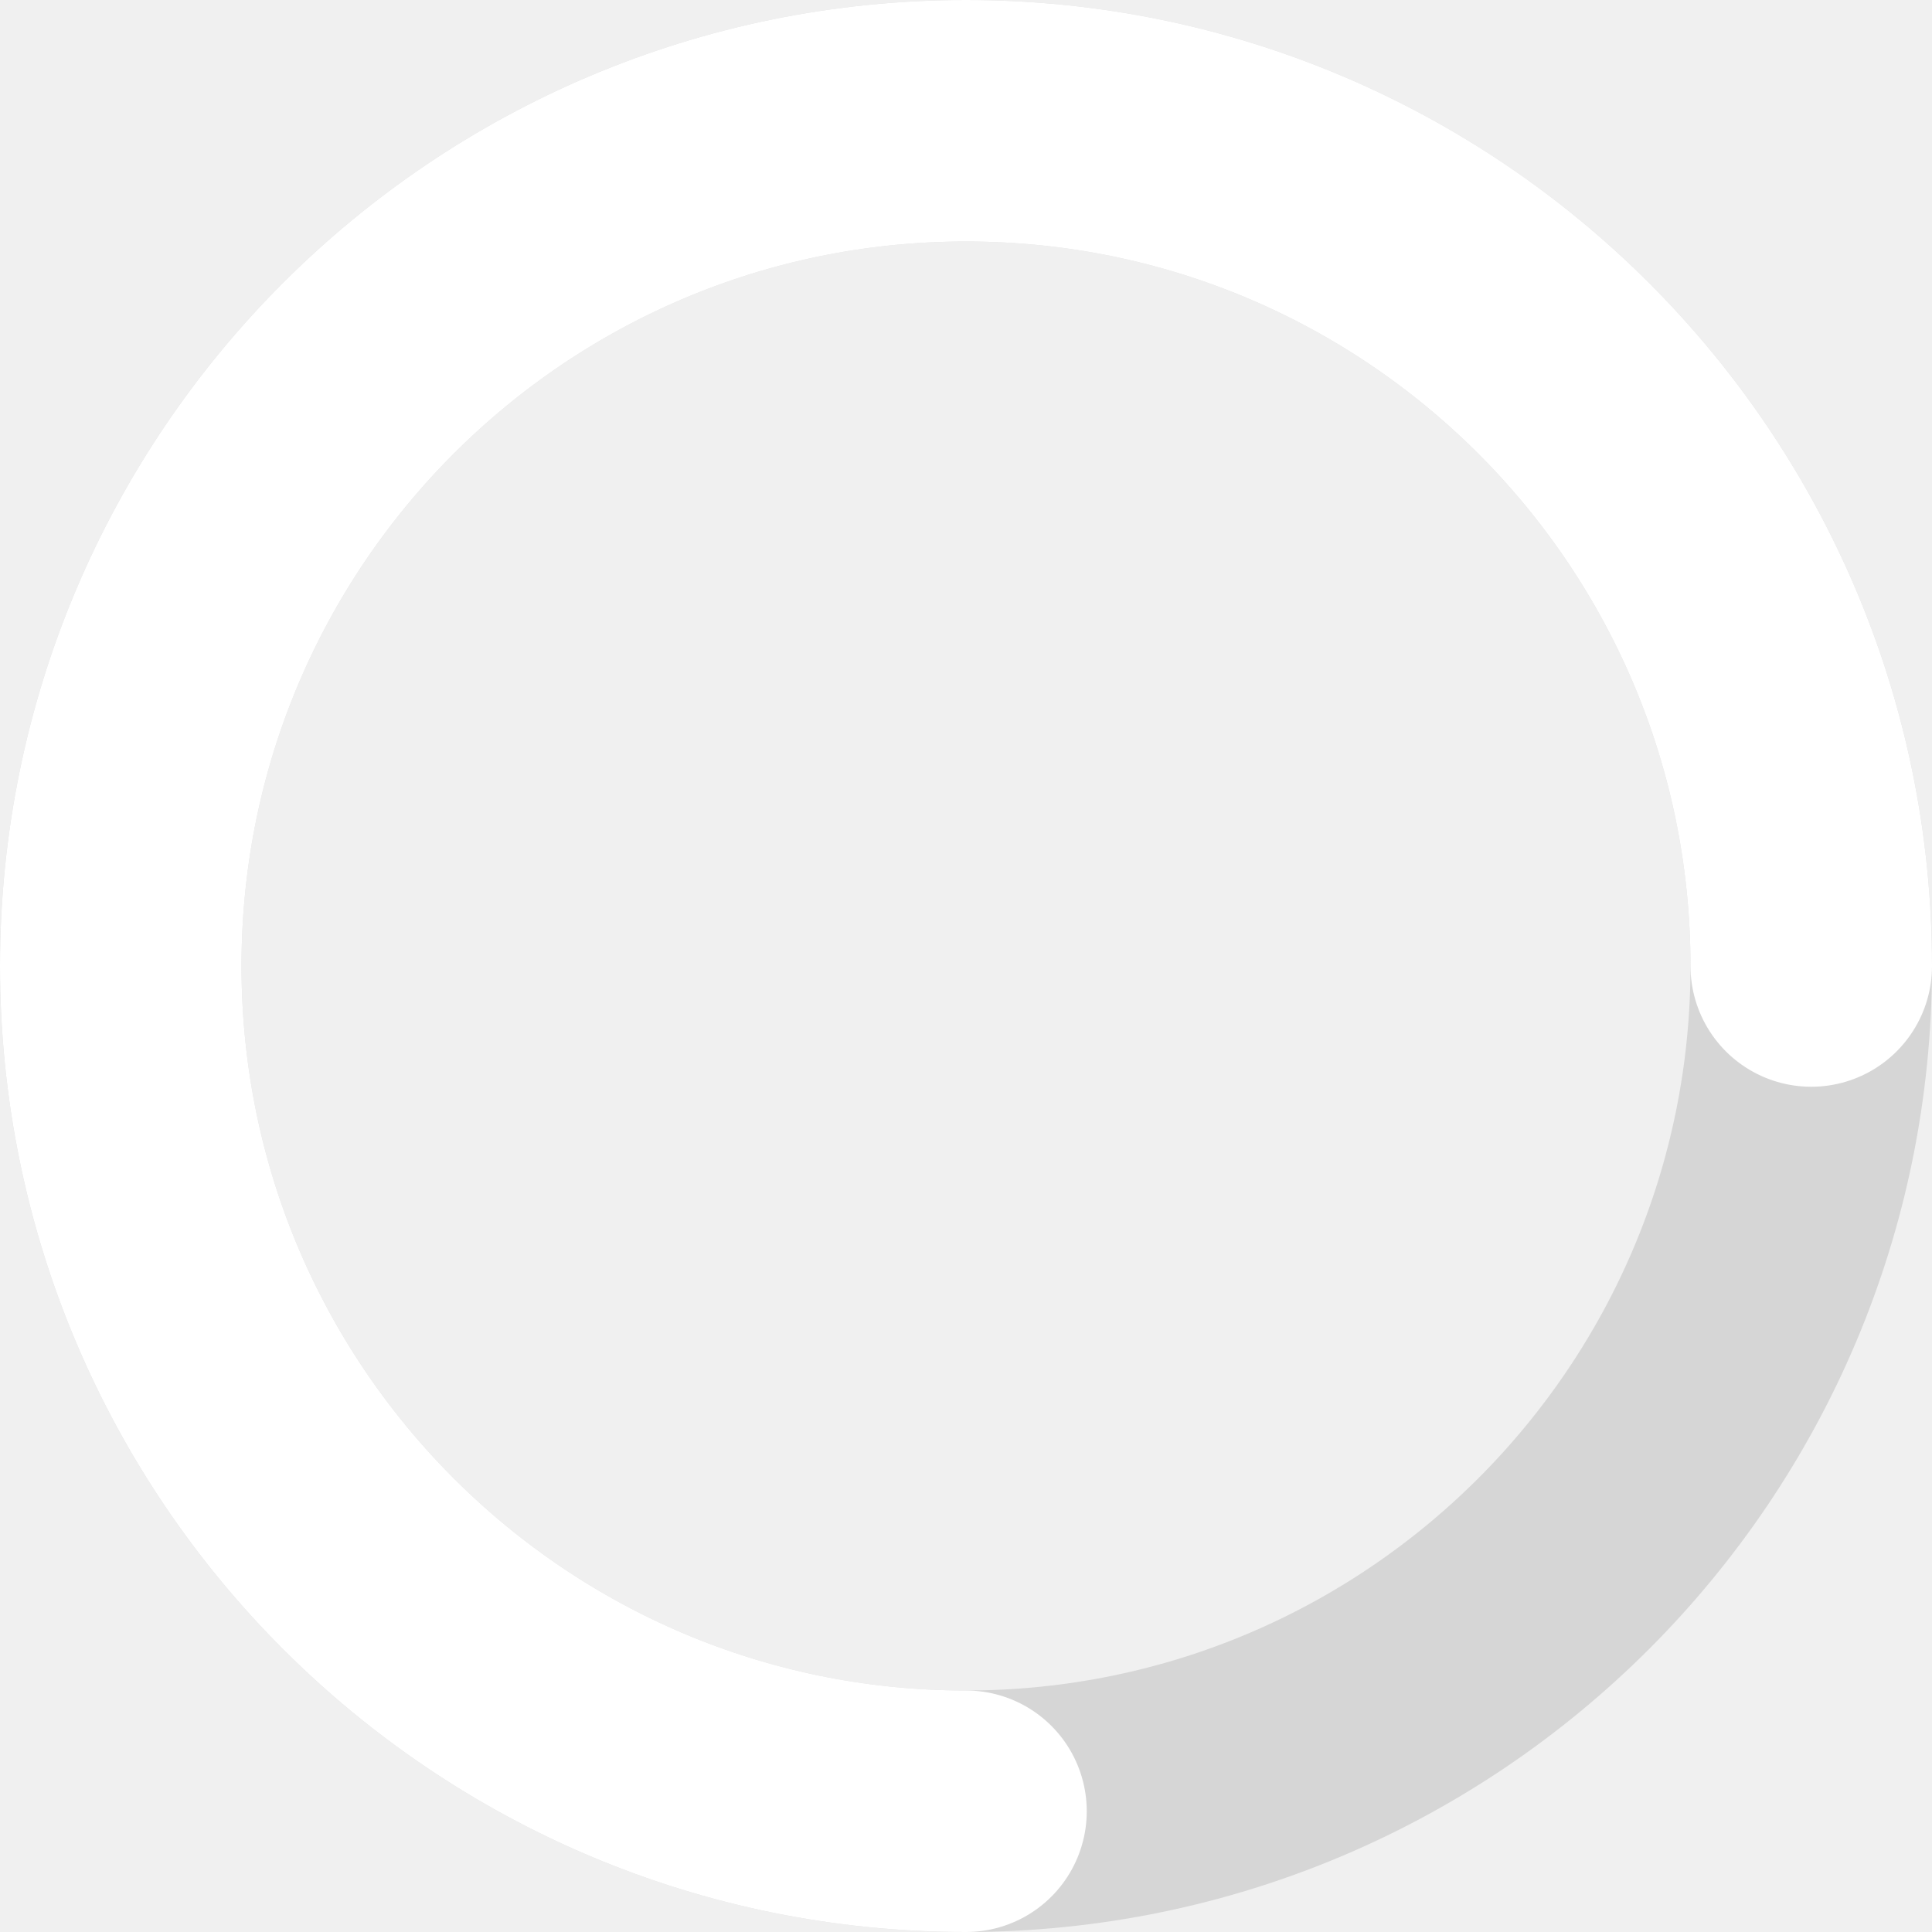
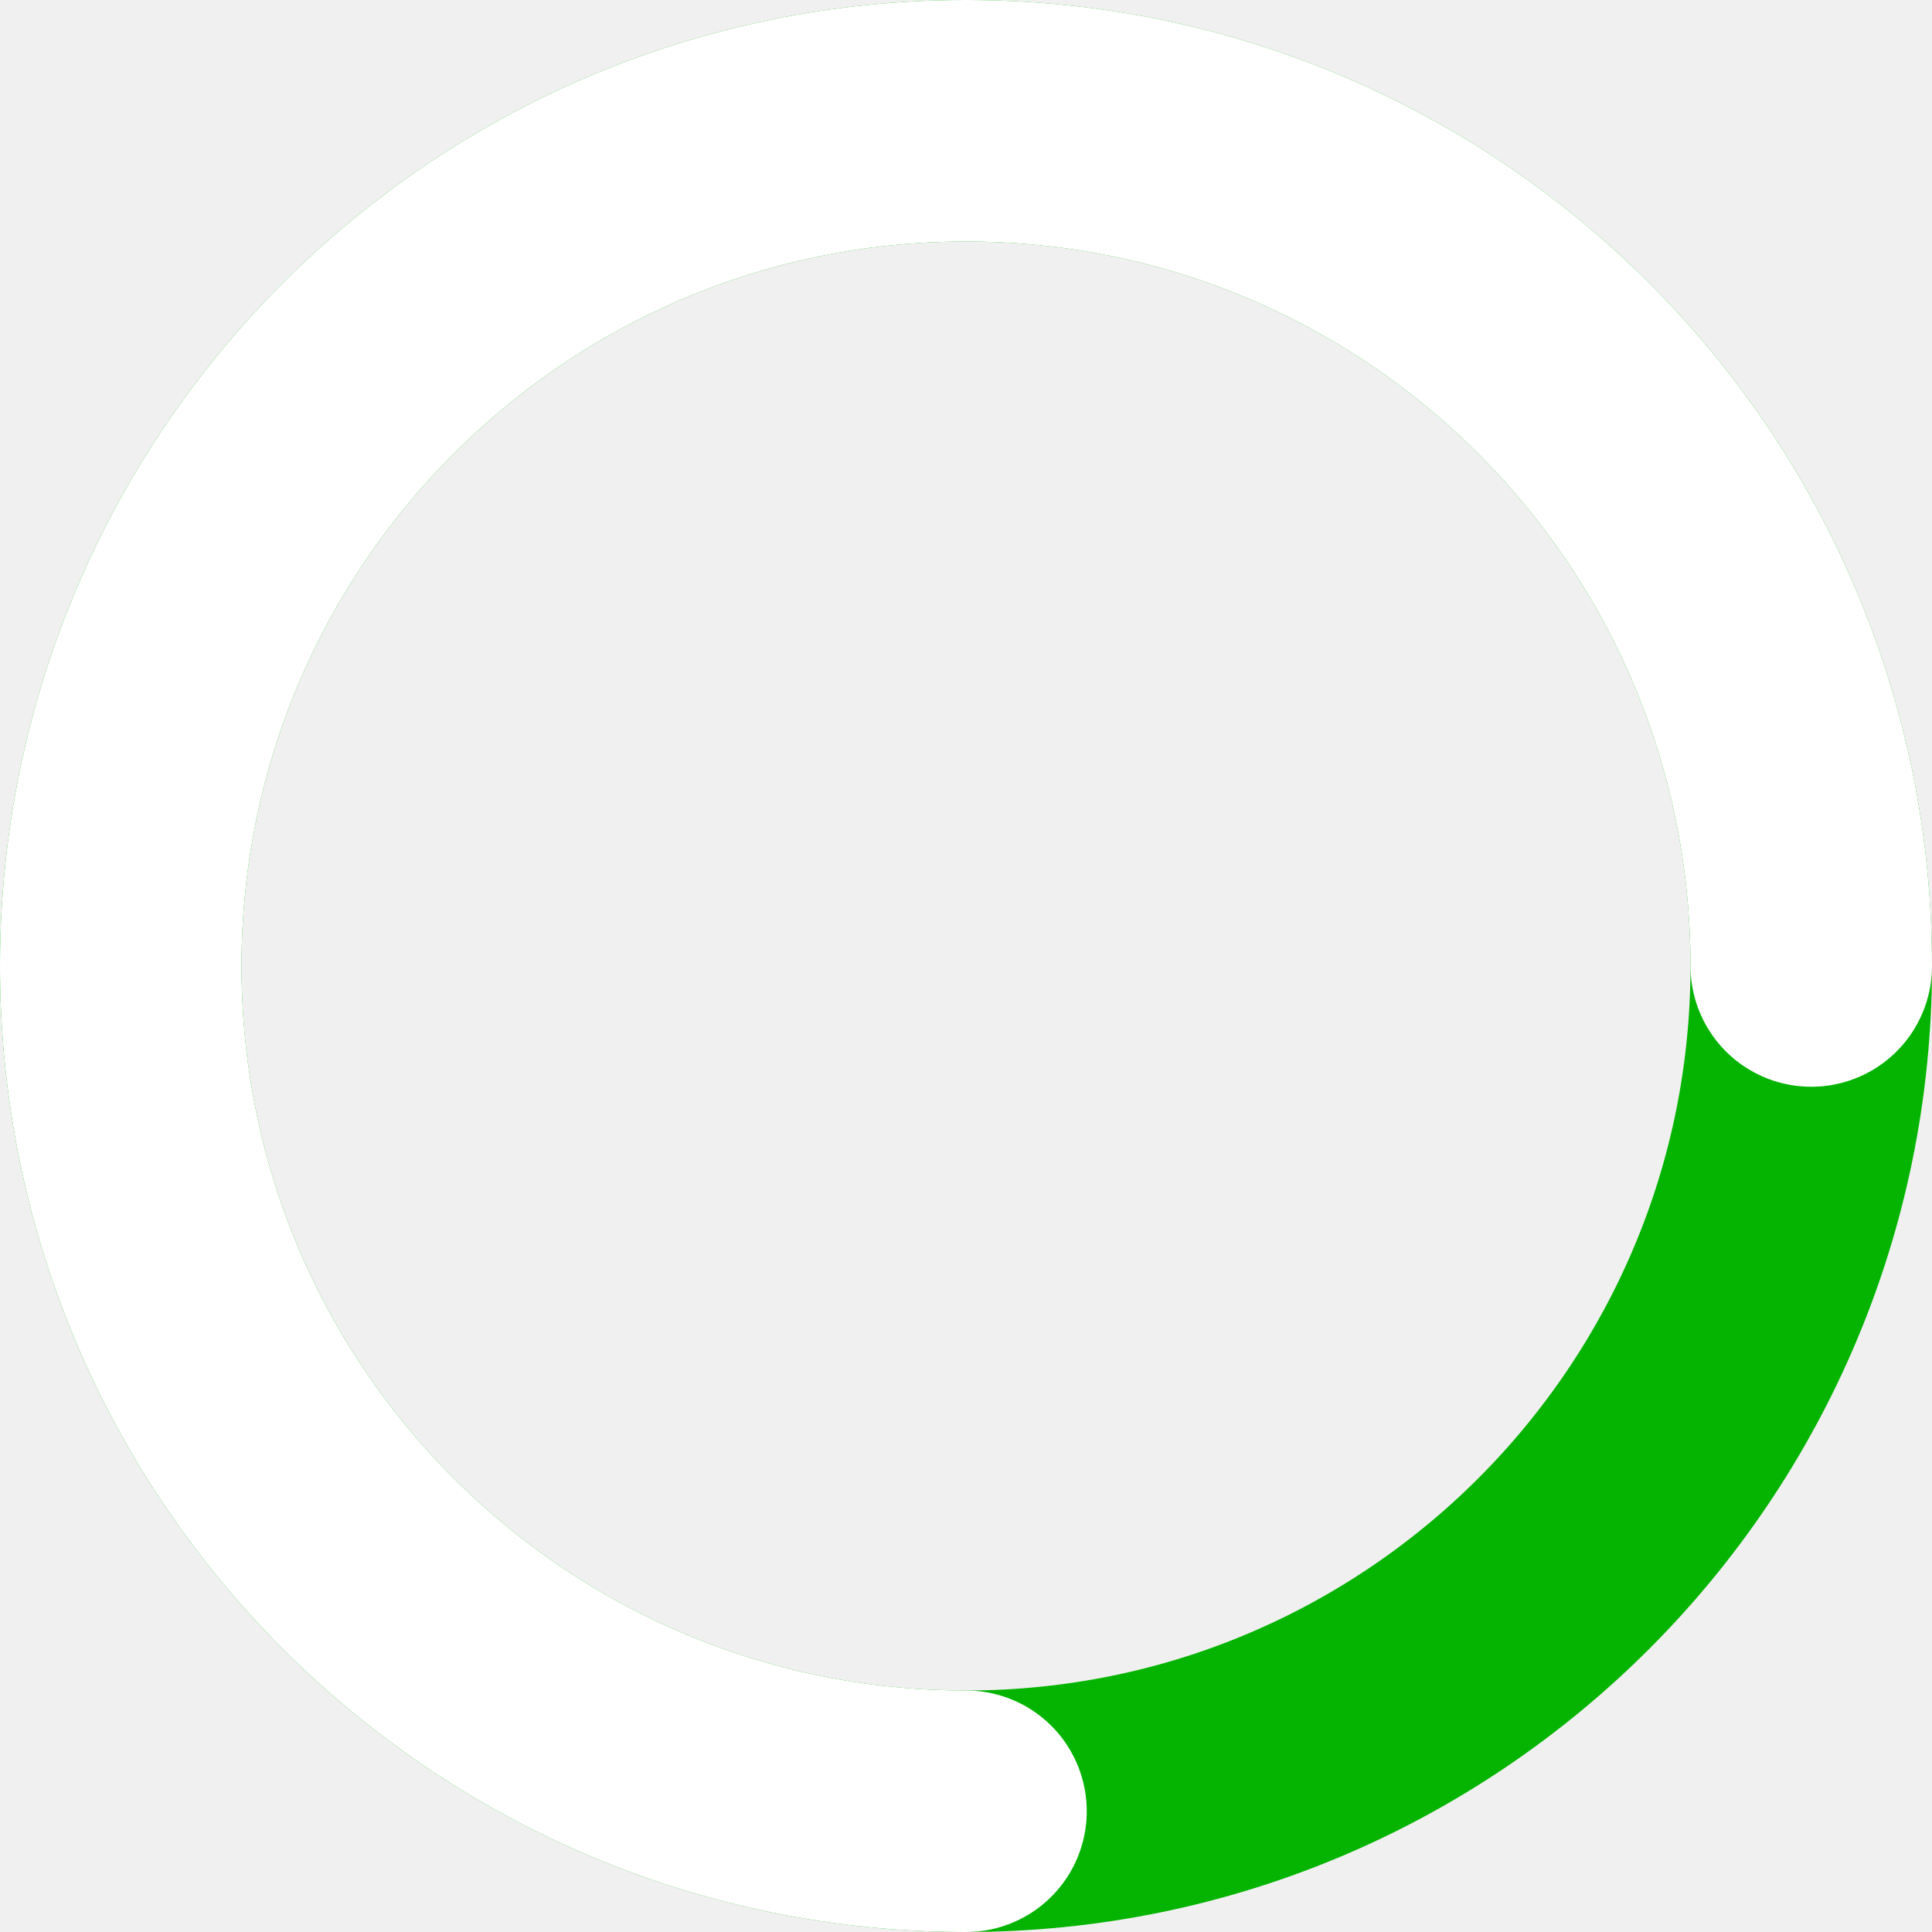
<svg xmlns="http://www.w3.org/2000/svg" viewBox="0 0 16 16">
  <defs>
-     <style>.cls-1,.cls-2{fill:none;stroke-linecap:round;stroke-linejoin:round;stroke-width:2px;}.cls-1{stroke:#d6d6d6;}.cls-2{stroke:#fff;}</style>
+     <style>.cls-1,.cls-2{fill:none;stroke-linecap:round;stroke-linejoin:round;stroke-width:2px;}.cls-1{stroke:#04B400;}.cls-2{stroke:#fff;}</style>
  </defs>
  <g id="图层_2" data-name="图层 2">
    <g id="图层_1-2" data-name="图层 1">
      <circle class="cls-1" cx="8" cy="8" r="7" />
      <path class="cls-2" d="M8,15a7,7,0,1,1,7-7" />
    </g>
  </g>
</svg>
